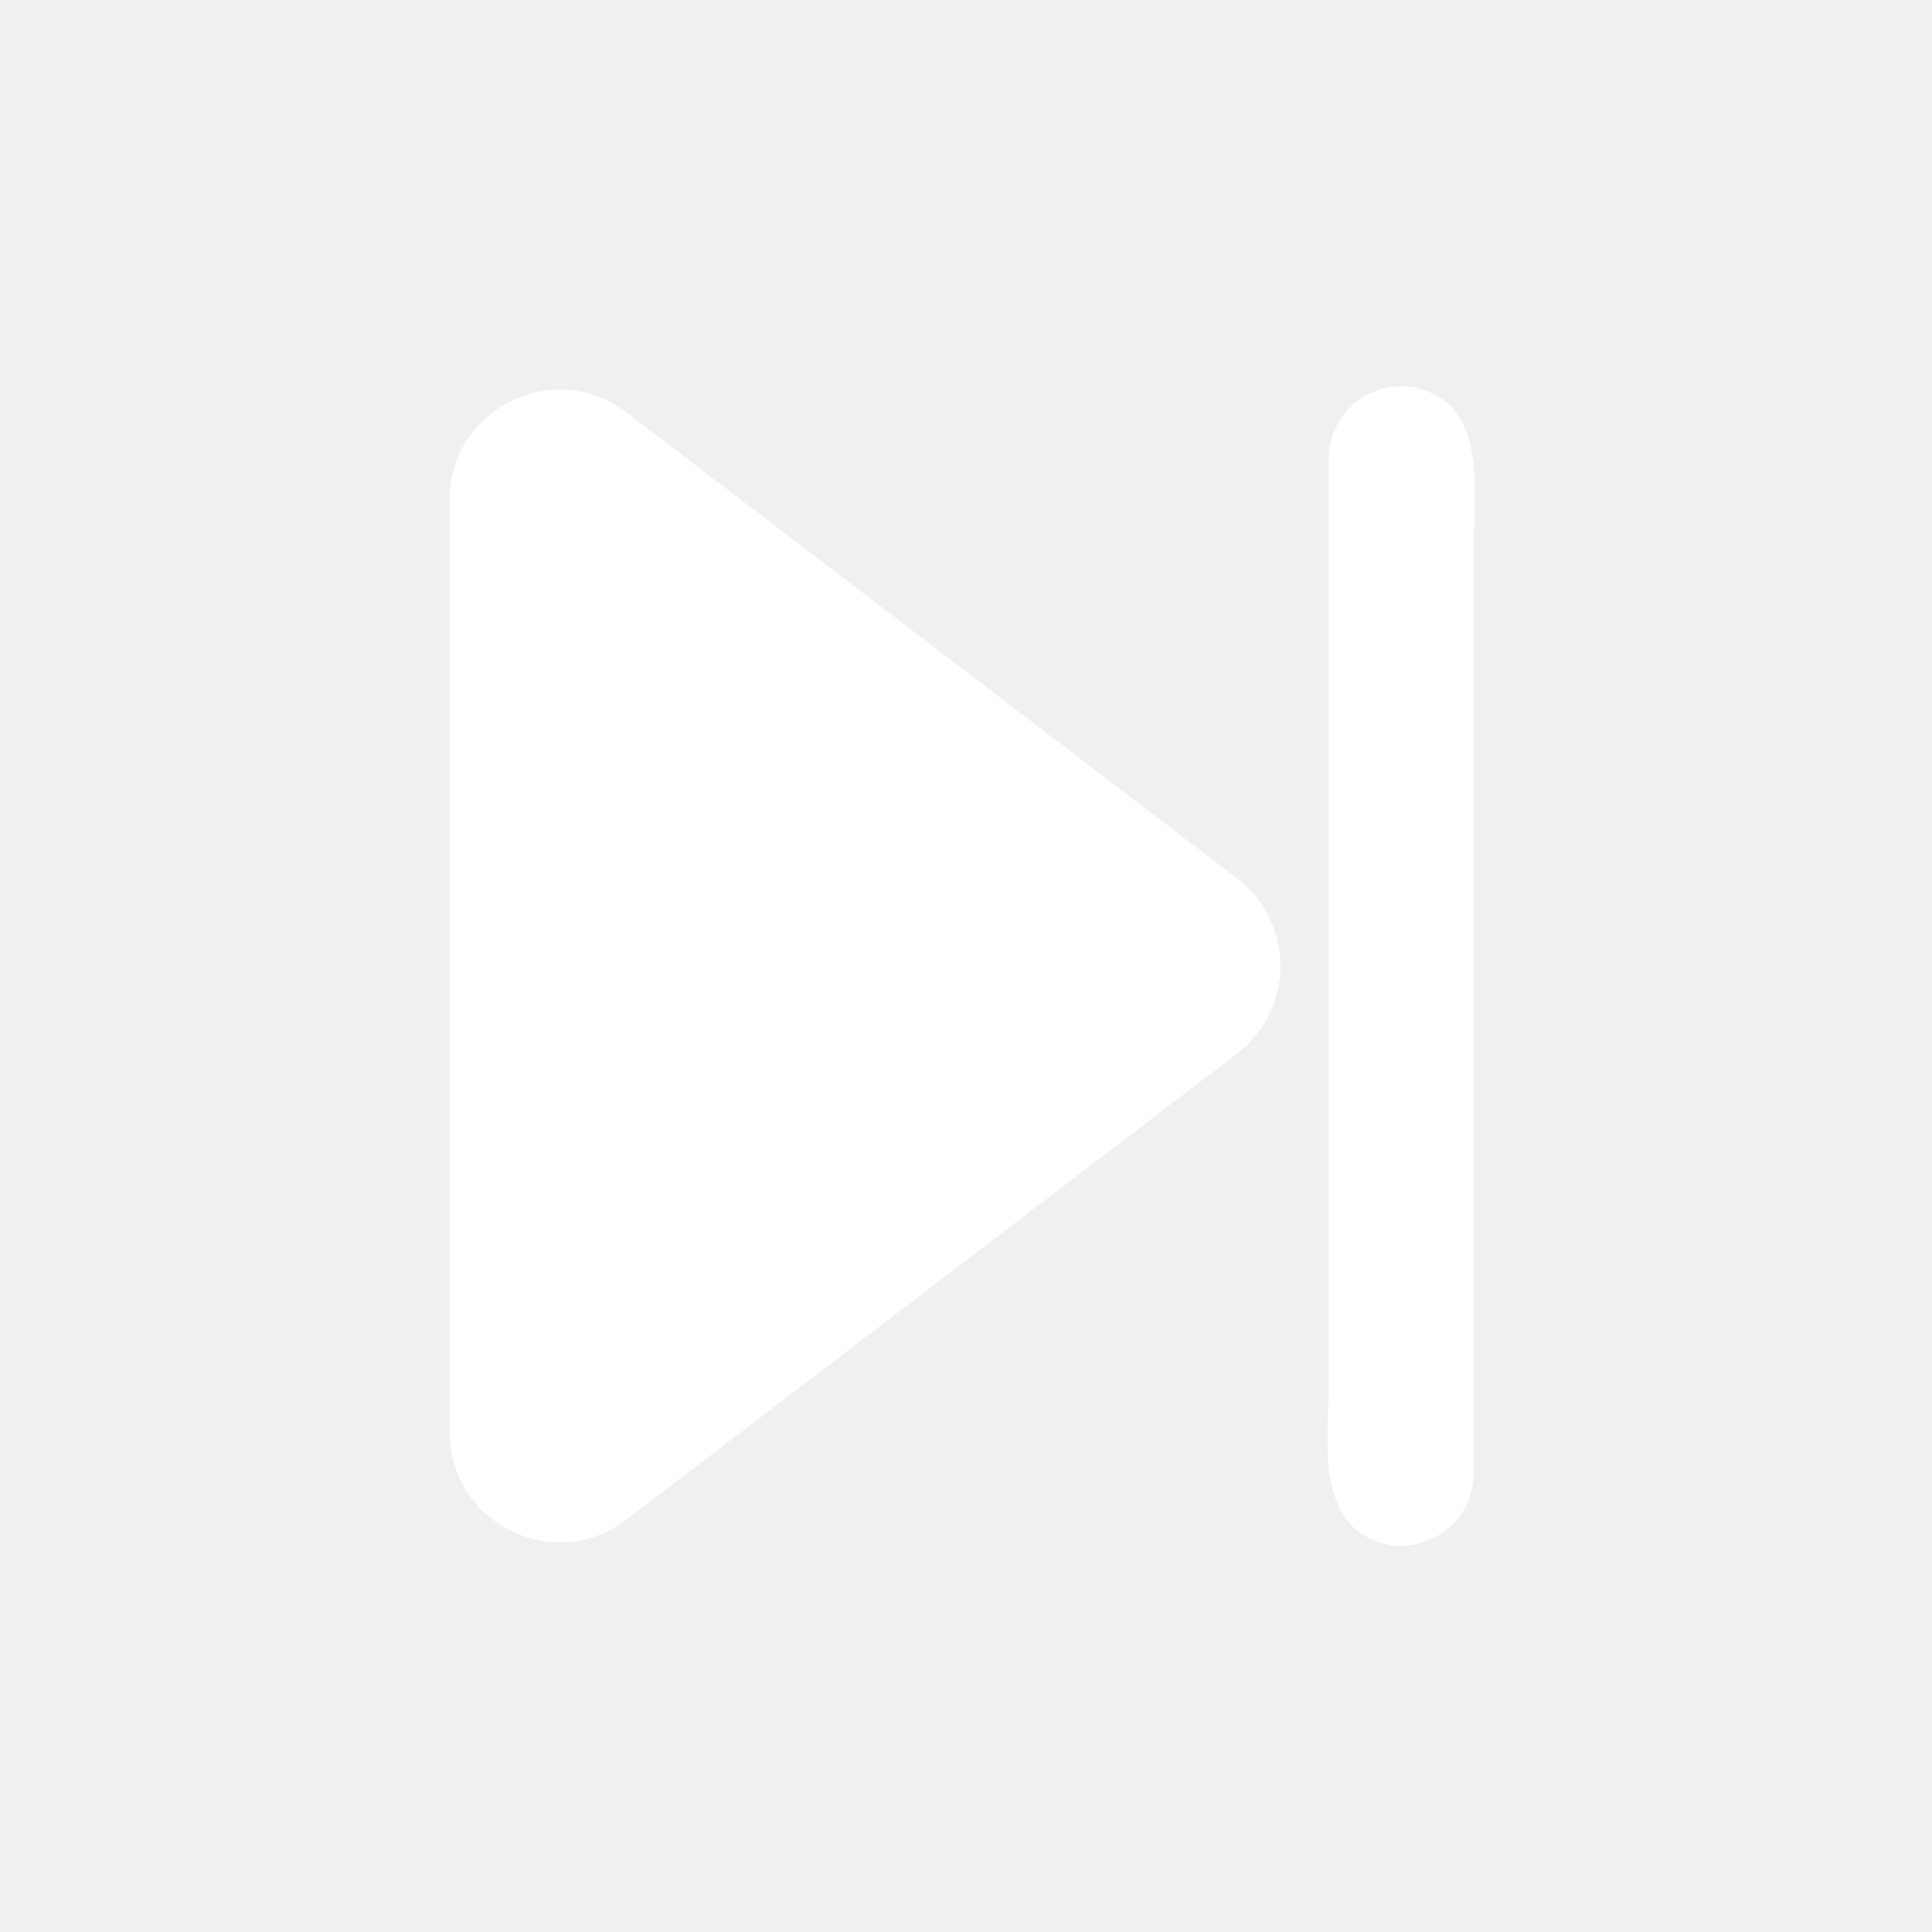
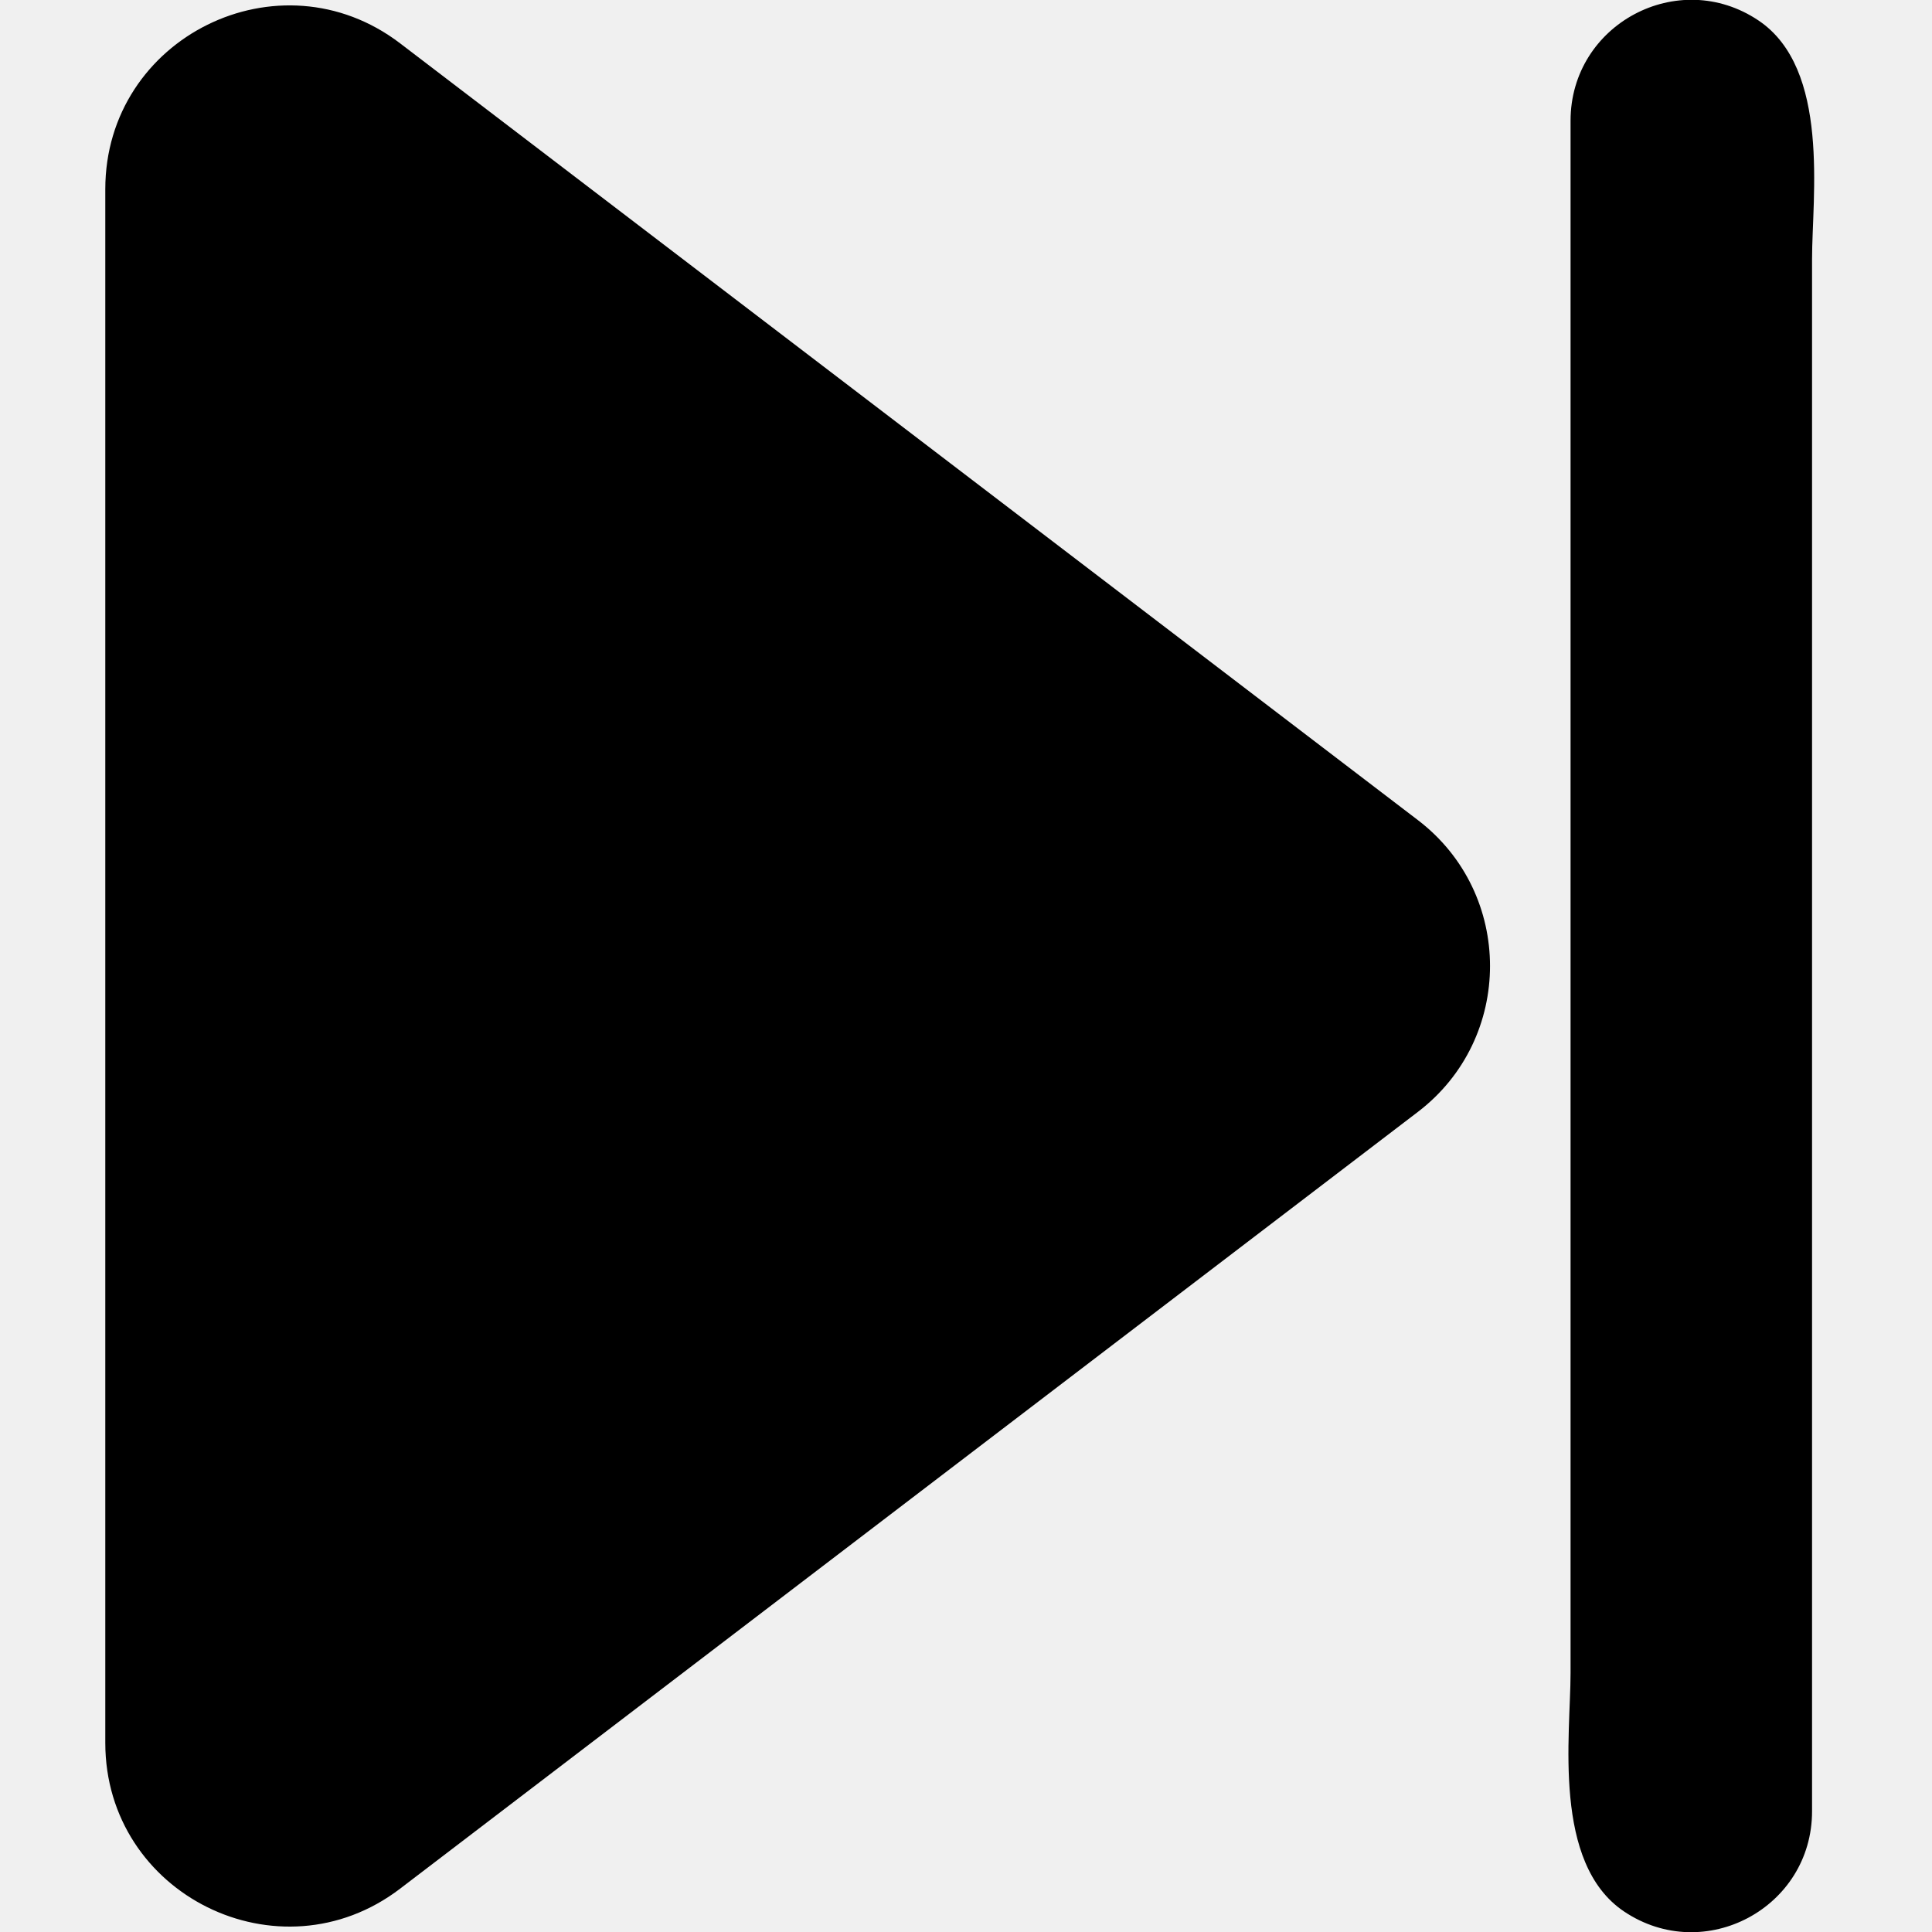
- <svg xmlns="http://www.w3.org/2000/svg" t="1692865117295" class="icon" viewBox="0 0 1024 1024" version="1.1" p-id="2988" width="200" height="200">
-   <path d="M655.706 465.603L332.054 218.588c-38.415-29.328-93.791-1.929-93.791 46.396v494.029c0 48.325 55.377 75.726 93.791 46.398l323.652-247.015c30.603-23.358 30.603-69.436 0-92.794zM781.065 780.798V451.684v-164.563c0-19.628 5.905-60.476-17.058-75.841-25.524-17.069-59.748 1.21-59.748 31.919v493.677c0 19.628-5.915 60.474 17.047 75.841 25.533 17.069 59.759-1.212 59.759-31.919z" fill="#ffffff" p-id="2989" />
+ <svg xmlns="http://www.w3.org/2000/svg" width="12" height="12" viewBox="0 0 12 12" fill="none">
+   <path d="M8.807 5.094L2.485 0.269C1.735 -0.303 0.654 0.232 0.654 1.175V10.825C0.654 11.768 1.735 12.303 2.485 11.731L8.807 6.906C9.404 6.45 9.404 5.55 8.807 5.094ZM11.255 11.25V1.608C11.255 1.224 11.37 0.427 10.922 0.127C10.424 -0.207 9.755 0.15 9.755 0.75V10.392C9.755 10.775 9.64 11.573 10.088 11.873C10.587 12.207 11.255 11.85 11.255 11.25Z" fill="black" />
</svg>
